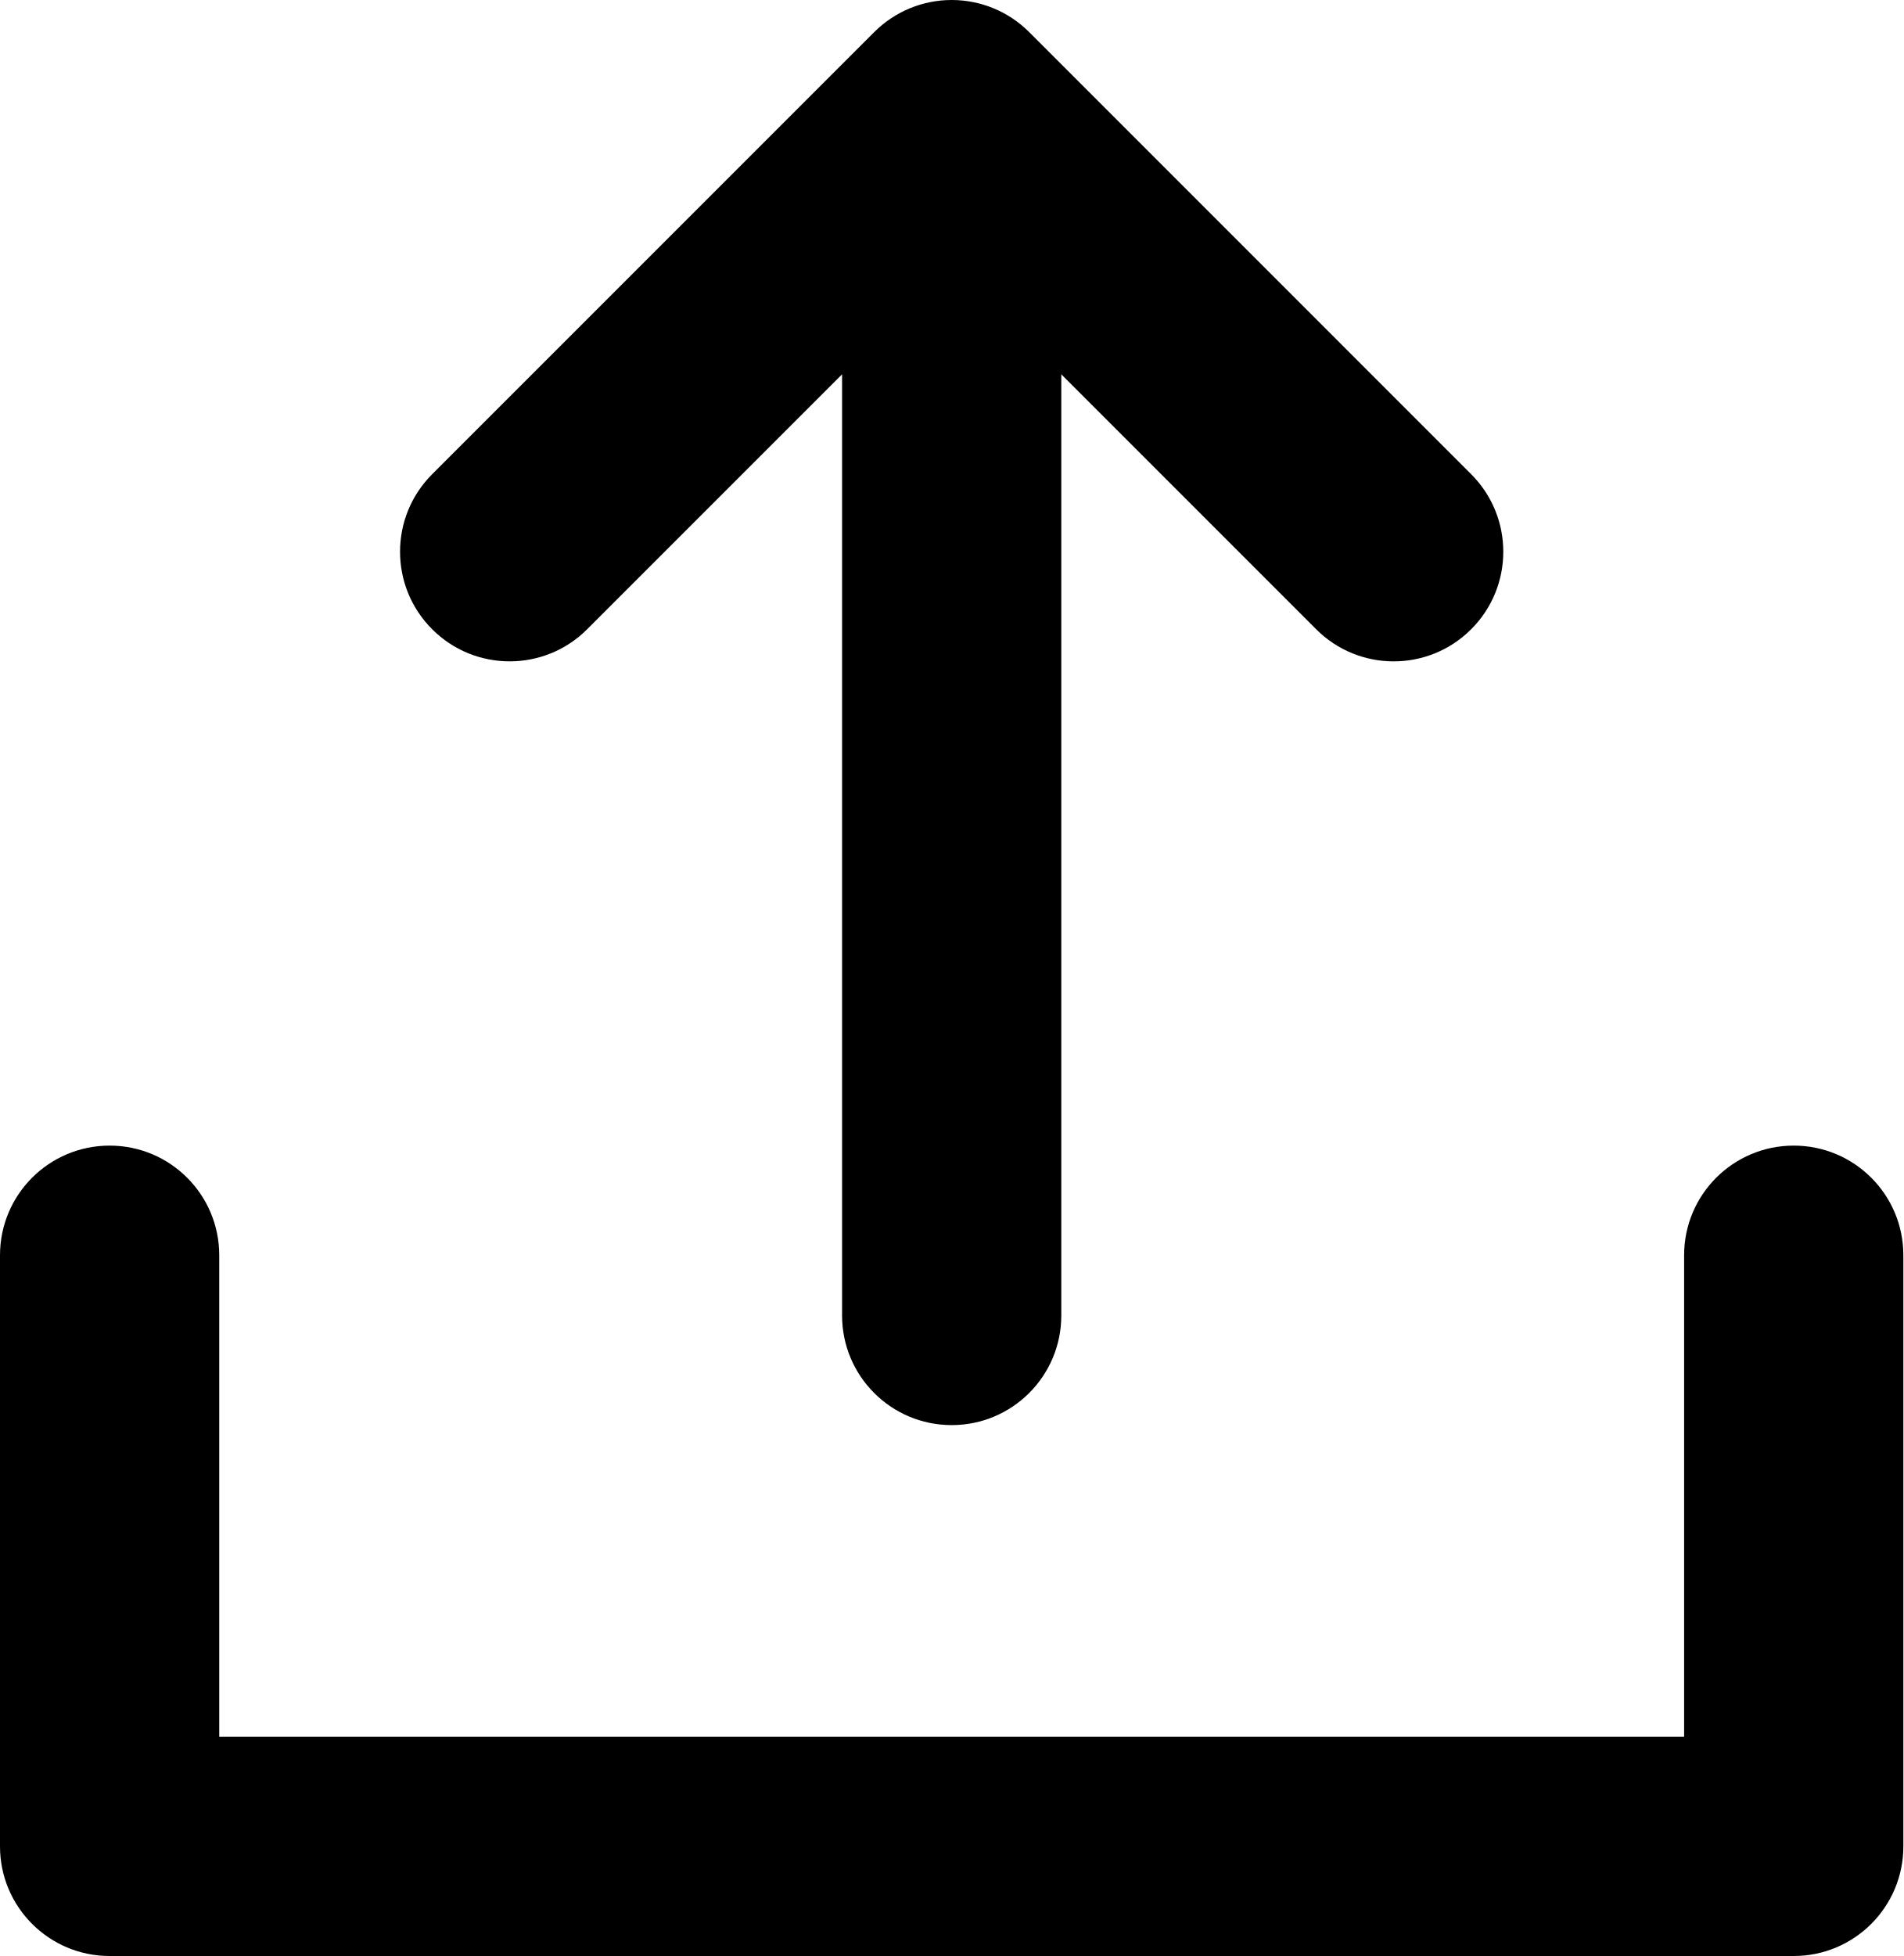
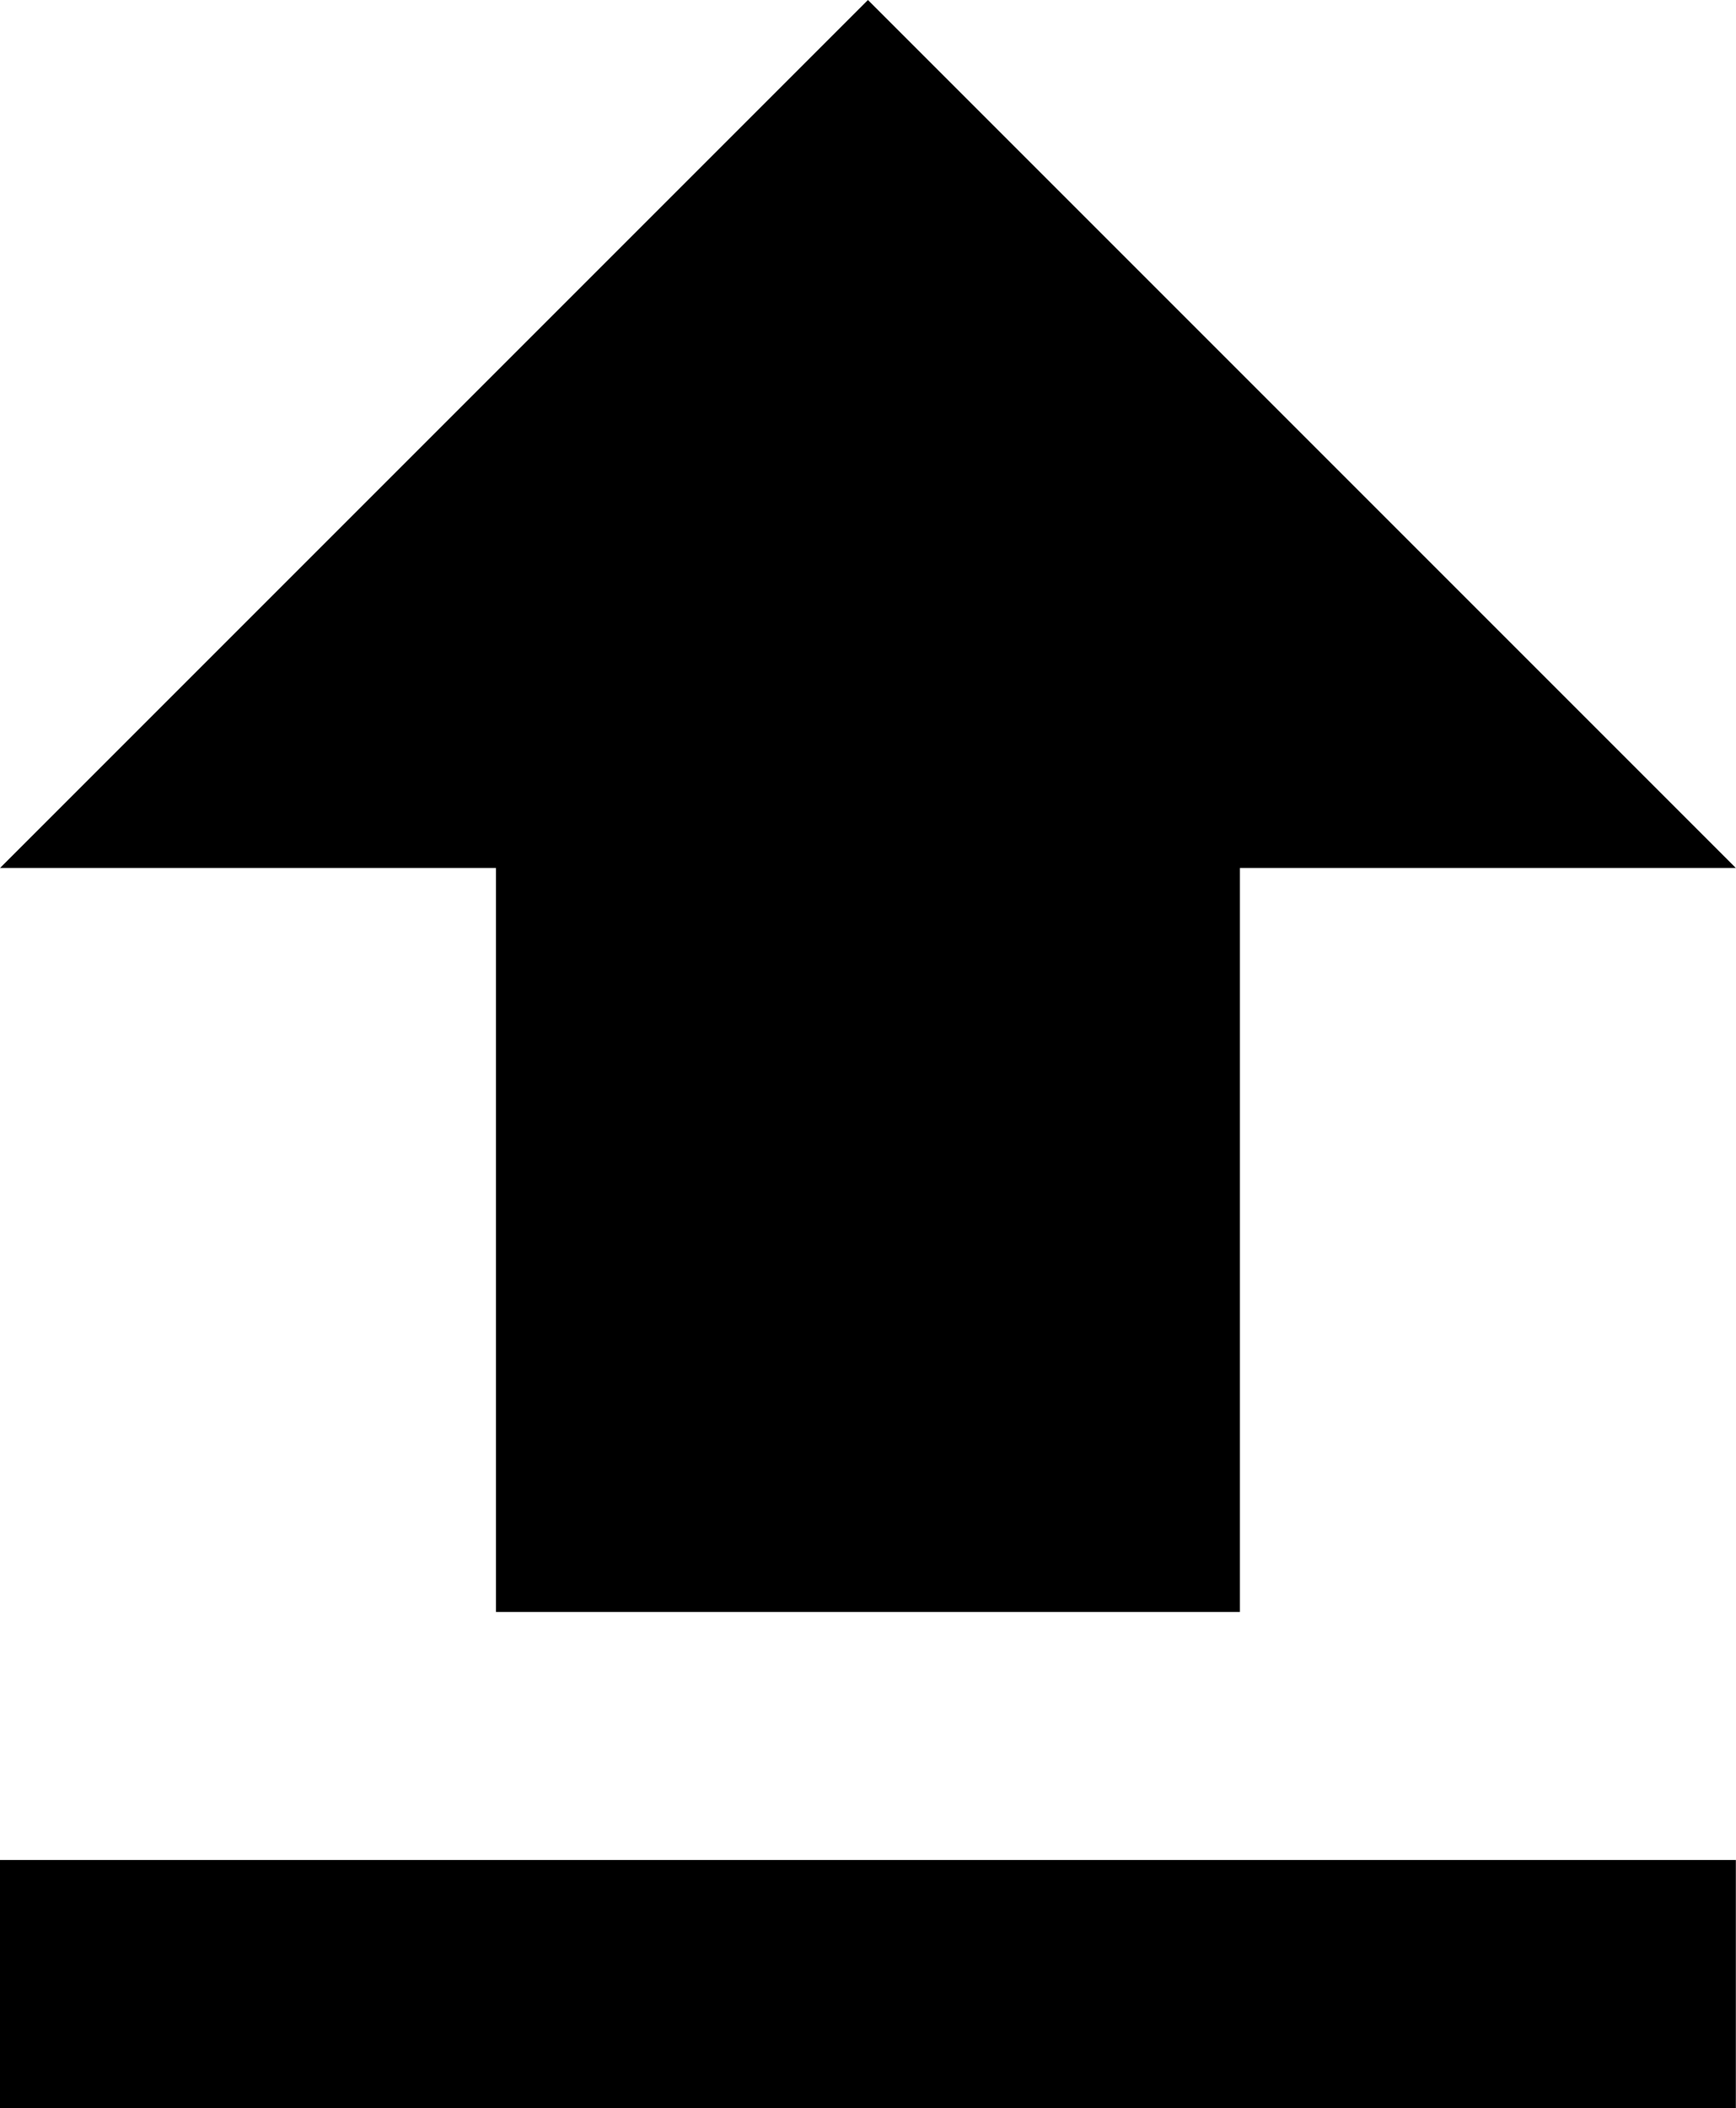
- <svg xmlns="http://www.w3.org/2000/svg" version="1.1" id="Layer_1" x="0px" y="0px" width="512px" height="526.062px" viewBox="-0.003 0 512 526.062" enable-background="new -0.003 0 512 526.062" xml:space="preserve">
-   <g>
-     <path d="M482.51,308.108c-16.287,0-29.487,13.194-29.487,29.487v129.491H58.972V337.596c0-16.293-13.195-29.487-29.488-29.487   c-16.293,0-29.487,13.194-29.487,29.487v158.979c0,16.287,13.194,29.487,29.487,29.487H482.51c16.287,0,29.488-13.2,29.488-29.487   V337.596C511.998,321.303,498.797,308.108,482.51,308.108z" fill="#000000" />
-     <path d="M157.945,169.232l68.569-68.563v253.122c0,16.287,13.194,29.487,29.487,29.487c16.284,0,29.484-13.2,29.484-29.487V100.675   l68.559,68.558c5.759,5.763,13.304,8.642,20.848,8.642c7.545,0,15.102-2.879,20.849-8.642c11.519-11.51,11.519-30.181,0-41.694   L276.847,8.639C271.318,3.102,263.82,0,256.002,0c-7.821,0-15.325,3.102-20.849,8.639L116.248,127.538   c-11.519,11.514-11.519,30.185,0,41.694C127.755,180.751,146.437,180.751,157.945,169.232z" fill="#000000" />
-   </g>
+ <svg xmlns="http://www.w3.org/2000/svg" version="1.1" id="Layer_1" x="0px" y="0px" width="512px" height="621.714px" viewBox="0 0 512 621.714" enable-background="new 0 0 512 621.714" xml:space="preserve">
+   <path d="M146.286,475.429h219.428V256H512L256,0L0,256h146.286V475.429z M0,548.571h512v73.143H0V548.571z" fill="#000000" />
</svg>
